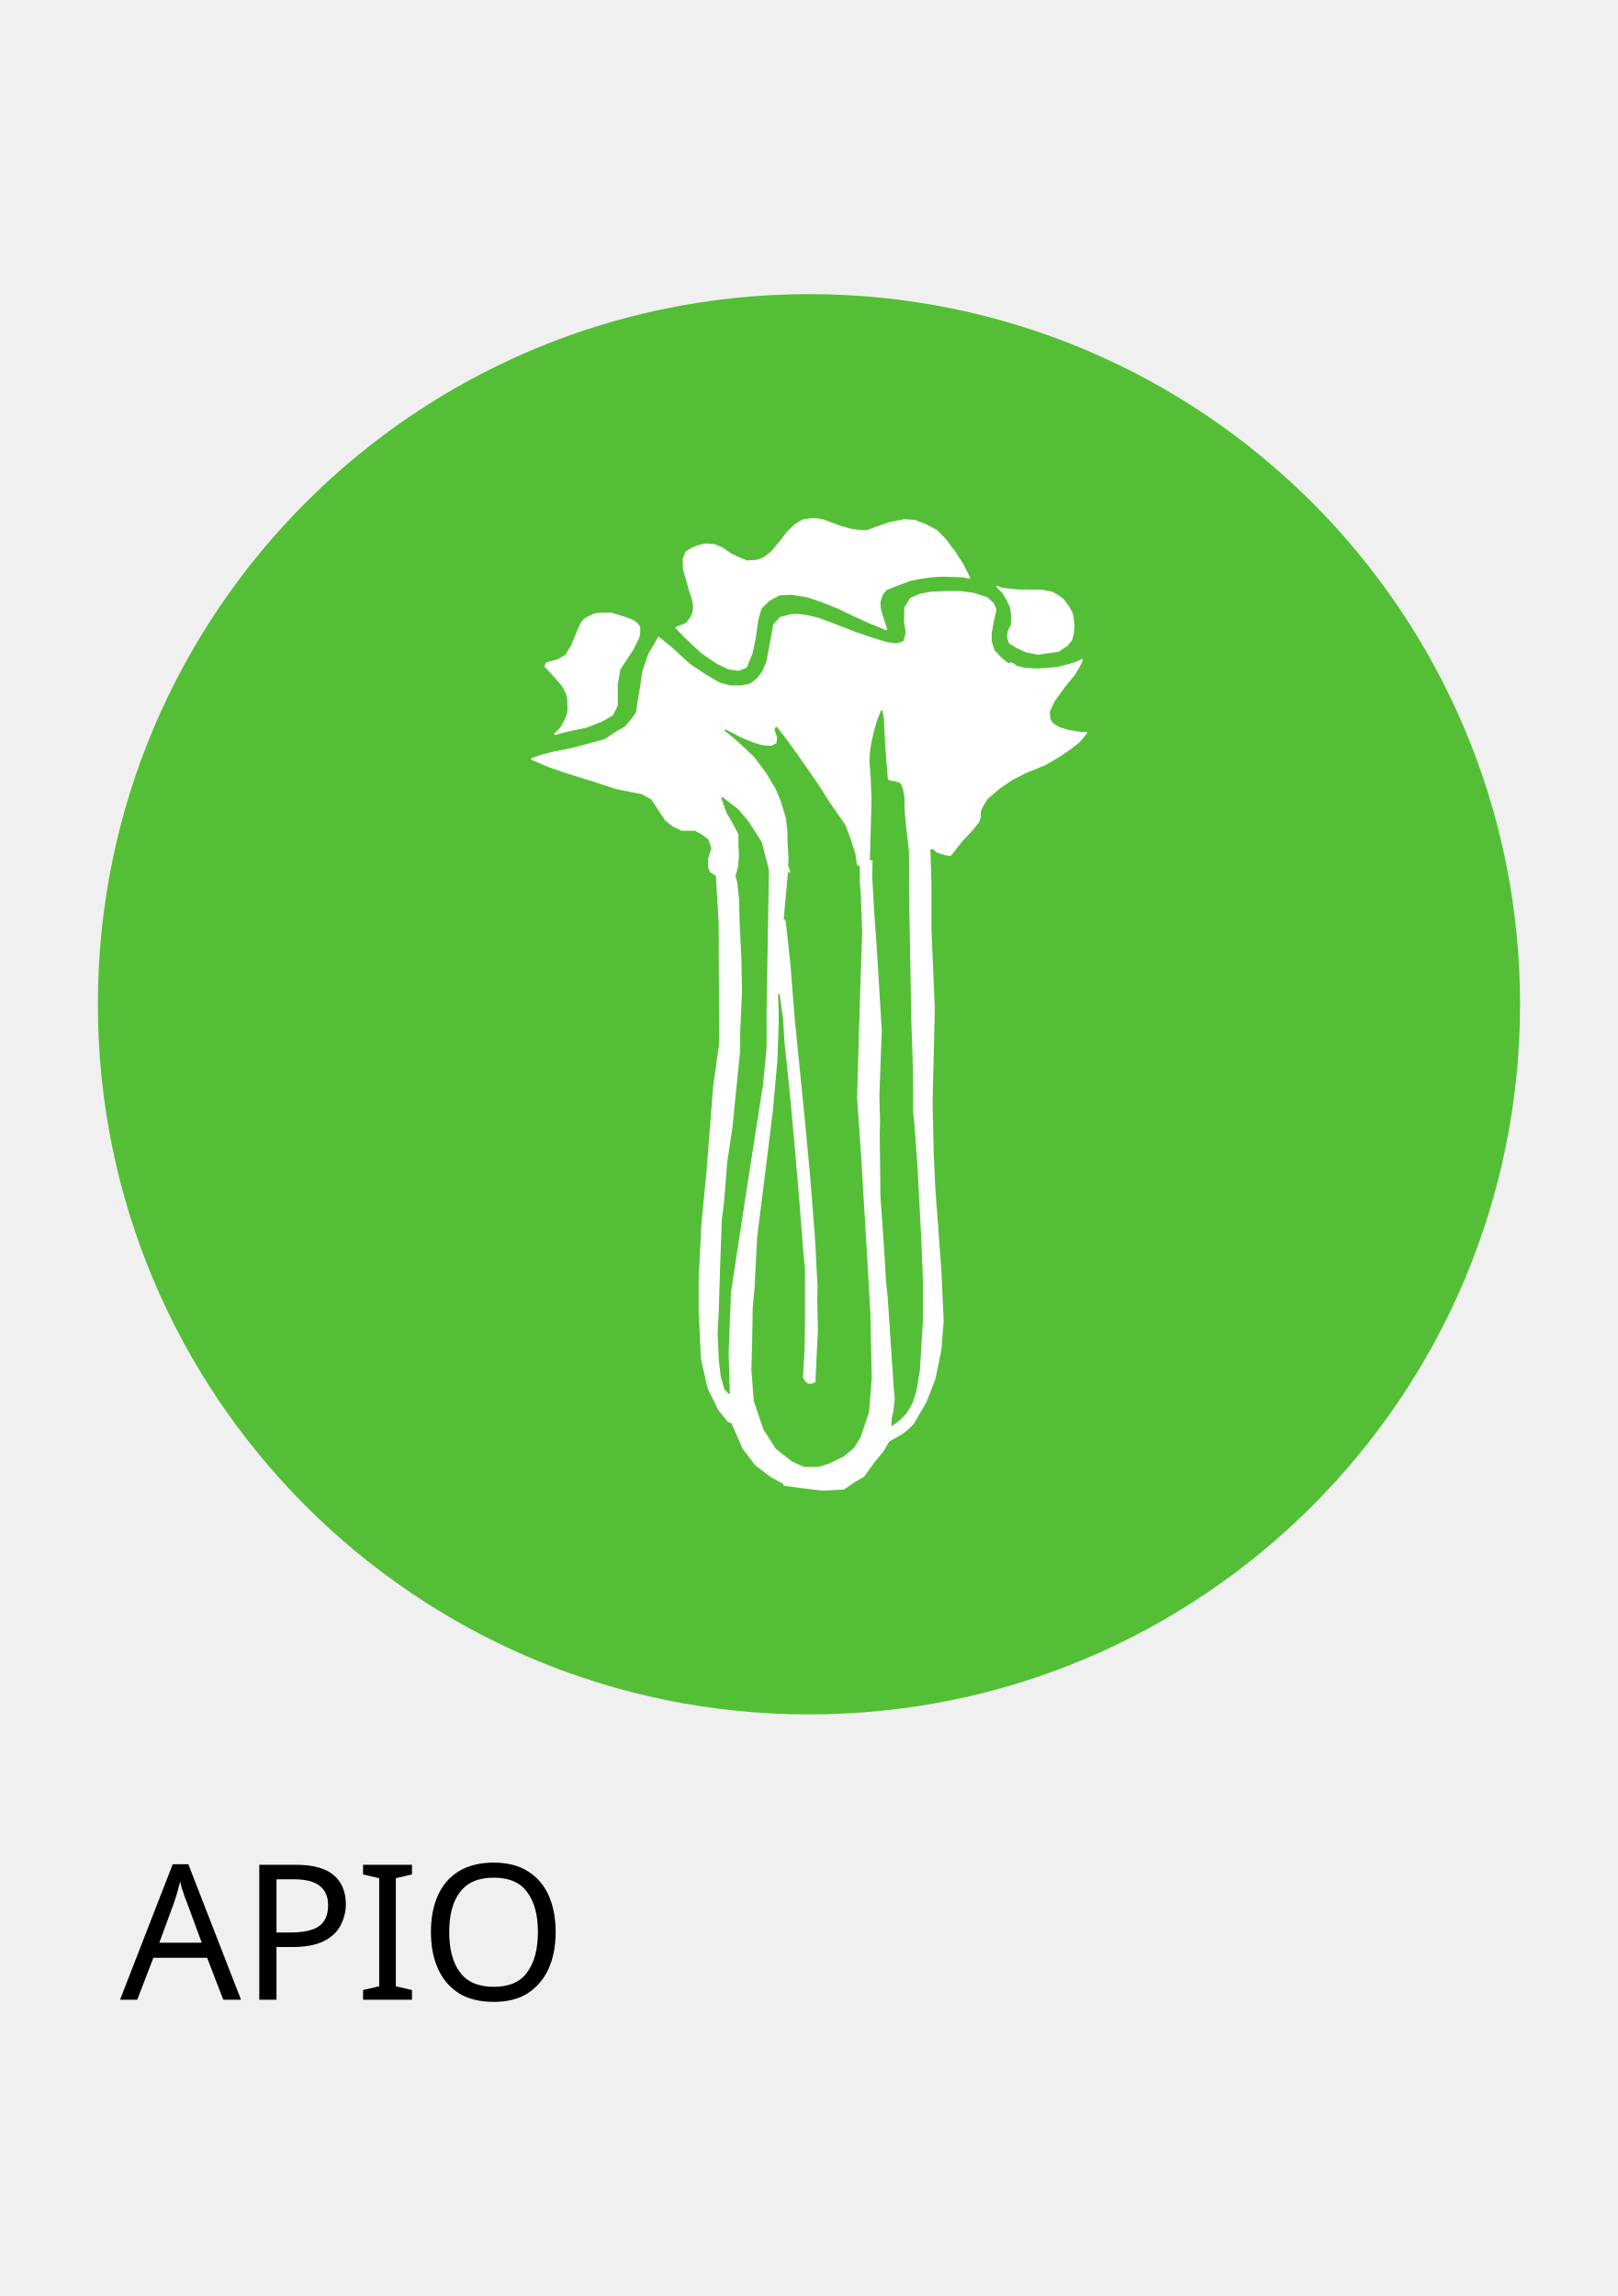
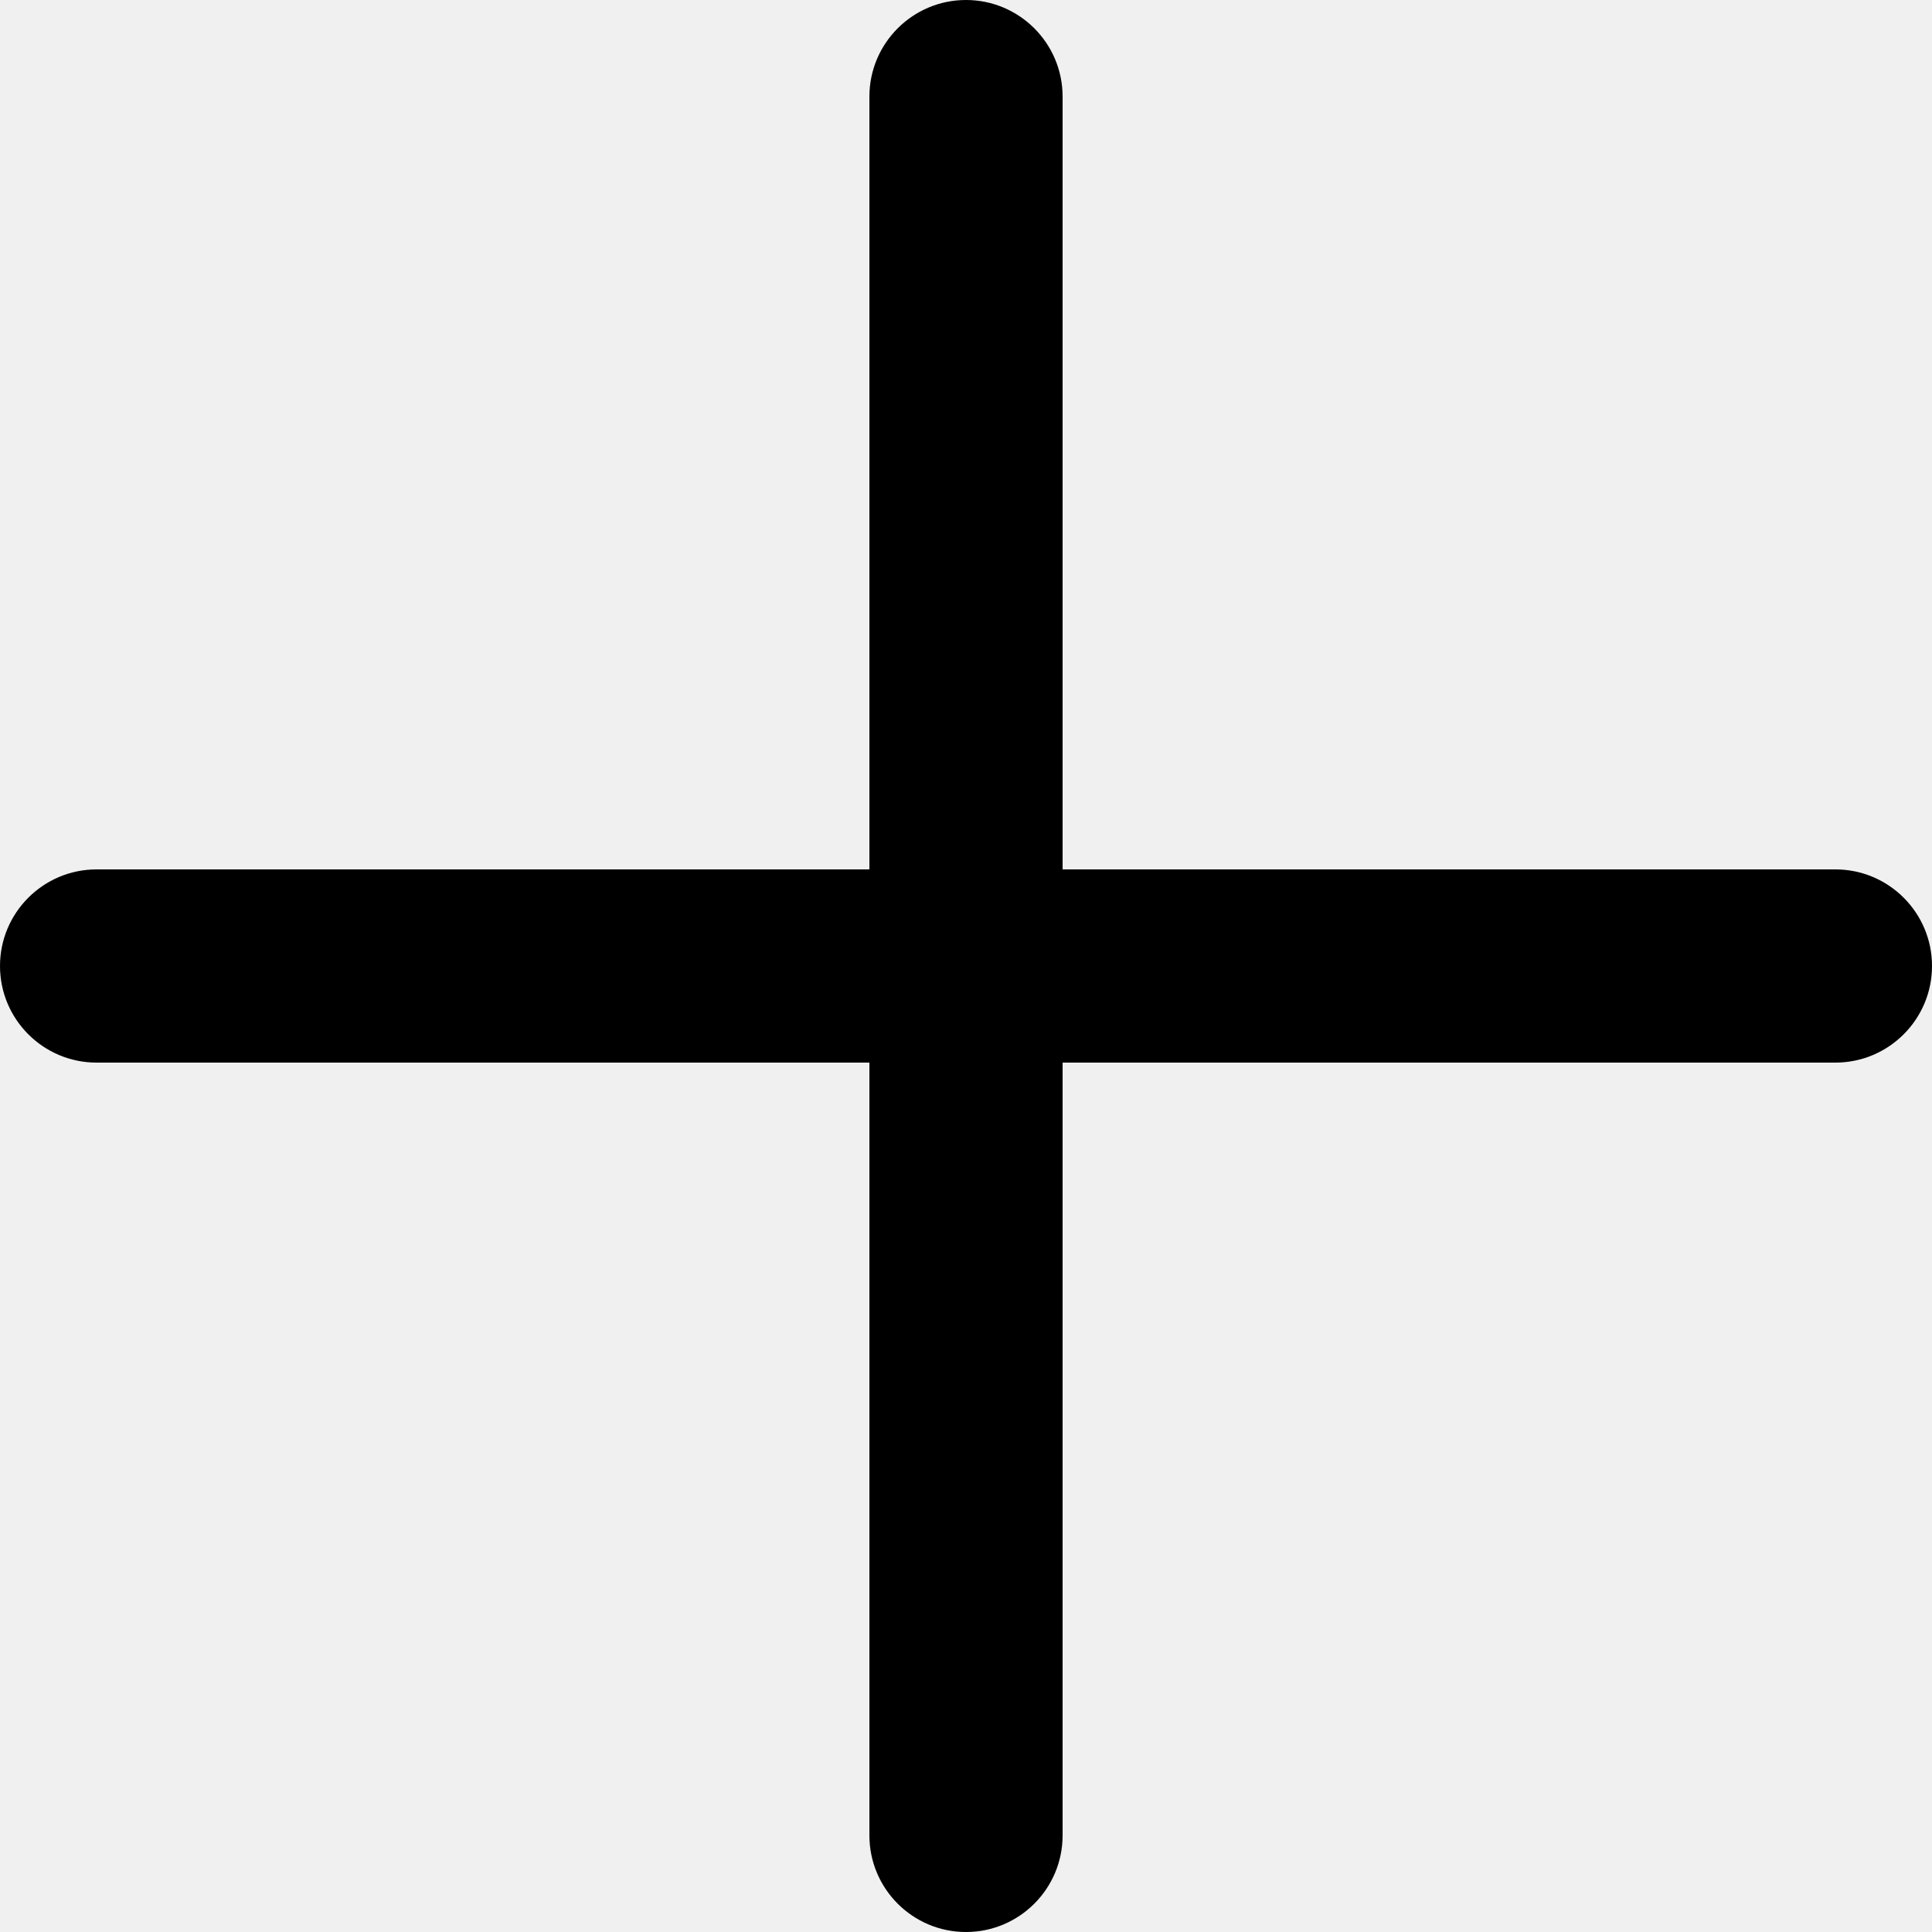
- <svg xmlns="http://www.w3.org/2000/svg" width="262.205" height="372.047" id="svg4209" version="1.1">
-   <defs id="defs4211" />
-   <g id="layer1" transform="translate(0,-680.3149)">
-     <g id="g3071" transform="matrix(5.576633,0,0,5.576633,-1063.851,-974.9163)">
-       <text id="text4033-9-0" y="354.922" x="214.412" style="font-size:15px;font-style:normal;font-weight:normal;text-align:center;line-height:125%;letter-spacing:0px;word-spacing:0px;text-anchor:middle;fill:#000000;fill-opacity:1;stroke:none;font-family:Sans" xml:space="preserve">
-         <tspan style="font-size:5.5px" id="tspan4037-1-7" y="354.922" x="214.412">APIO</tspan>
-       </text>
-       <g transform="translate(1.069534,0)" id="g3060">
-         <path style="fill:#54bf36;fill-opacity:1;stroke:#54bf36;stroke-width:3;stroke-linecap:round;stroke-linejoin:round;stroke-miterlimit:4;stroke-opacity:1;stroke-dasharray:none;stroke-dashoffset:0" id="path3230-2-7" d="m 39.937,29.288 c 0,10.339 -8.222,18.72 -18.364,18.72 -10.142,0 -18.364,-8.381 -18.364,-18.72 0,-10.339 8.222,-18.72 18.364,-18.72 10.142,0 18.364,8.381 18.364,18.72 z" transform="matrix(1.040331,0,0,1.020515,190.7661,296.1082)" />
-         <g id="g4042" transform="translate(-165.2273,296.4312)">
-           <path id="path3262" d="m 386.128,18.564 -0.038,-0.324 -0.105,-0.21 -0.162,-0.219 -0.152,-0.114 -0.171,-0.095 -0.295,-0.057 -0.715,-0.009 -0.448,-0.048 -0.133,-0.057 0.162,0.162 0.105,0.171 0.124,0.248 0.038,0.257 -0.01,0.267 -0.086,0.191 -0.029,0.152 0.057,0.181 0.21,0.133 0.276,0.124 0.333,0.067 0.591,-0.086 0.248,-0.162 0.133,-0.162 0.048,-0.181 z" style="fill:#ffffff;fill-opacity:1;stroke:#ffffff;stroke-width:0.05;stroke-linecap:round;stroke-linejoin:round;stroke-miterlimit:4;stroke-opacity:1;stroke-dasharray:none" />
-           <path id="path4032" d="m 374.581,18.621 0.295,-0.114 0.124,-0.162 0.076,-0.152 0.019,-0.2 -0.038,-0.21 -0.086,-0.257 -0.114,-0.41 -0.057,-0.181 -0.01,-0.295 0.076,-0.21 0.152,-0.095 0.2,-0.086 0.219,-0.048 0.248,0.019 0.229,0.095 0.219,0.152 0.219,0.114 0.286,0.114 0.295,-0.019 0.21,-0.086 0.219,-0.171 0.276,-0.333 0.181,-0.238 0.219,-0.21 0.219,-0.133 0.295,-0.048 0.276,0.038 0.514,0.191 0.305,0.086 0.286,0.038 0.2,0 0.305,-0.114 0.333,-0.114 0.438,-0.086 0.305,0.019 0.314,0.124 0.324,0.171 0.238,0.248 0.295,0.391 0.219,0.343 0.191,0.381 -0.191,-0.038 -0.581,-0.019 -0.324,0.019 -0.295,0.038 -0.324,0.067 -0.391,0.143 -0.305,0.124 -0.124,0.143 -0.067,0.21 0,0.181 0.057,0.21 0.133,0.419 -0.495,-0.2 -0.419,-0.191 -0.495,-0.238 -0.534,-0.21 -0.343,-0.114 -0.476,-0.076 -0.343,0.019 -0.305,0.162 -0.238,0.238 -0.095,0.333 -0.076,0.543 -0.095,0.438 -0.162,0.391 -0.21,0.086 -0.286,-0.038 -0.343,-0.162 -0.467,-0.324 -0.495,-0.467 z" style="fill:#ffffff;fill-opacity:1;stroke:#ffffff;stroke-width:0.05;stroke-linecap:round;stroke-linejoin:round;stroke-miterlimit:4;stroke-opacity:1;stroke-dasharray:none" />
-           <path id="path3283" d="m 372.855,20.884 0,-0.587 0.074,-0.464 0.374,-0.571 0.173,-0.345 c 0.03,-0.072 0.039,-0.178 0.029,-0.316 -0.089,-0.151 -0.206,-0.187 -0.32,-0.237 l -0.508,-0.158 c -0.199,0.014 -0.42,-0.018 -0.557,0.069 -0.314,0.139 -0.262,0.205 -0.335,0.296 l -0.242,0.587 -0.173,0.276 -0.242,0.138 -0.316,0.084 c -0.019,0.055 -0.069,0.103 0.01,0.133 l 0.311,0.345 c 0.155,0.167 0.281,0.349 0.305,0.582 l 0.006,0.311 c -0.024,0.199 -0.125,0.351 -0.212,0.512 l -0.173,0.173 0.414,-0.104 0.493,-0.103 0.438,-0.173 0.311,-0.173 z" style="fill:#ffffff;fill-opacity:1;stroke:#ffffff;stroke-width:0.05;stroke-linecap:round;stroke-linejoin:round;stroke-miterlimit:4;stroke-opacity:1;stroke-dasharray:none" />
-           <path id="path3265" d="m 374.07,18.915 -0.279,0.479 -0.177,0.515 -0.064,0.451 -0.064,0.386 -0.048,0.338 -0.145,0.209 -0.193,0.225 -0.209,0.113 -0.386,0.258 -0.37,0.097 -0.531,0.145 -0.564,0.113 -0.386,0.097 -0.274,0.097 0.531,0.225 0.515,0.177 0.58,0.177 0.837,0.274 0.741,0.145 0.29,0.161 0.403,0.612 0.225,0.177 0.241,0.113 0.386,0 0.209,0.113 0.193,0.145 0.097,0.274 -0.097,0.306 0,0.241 0.048,0.129 0.177,0.113 0.081,1.368 0.016,3.51 -0.177,1.272 -0.193,2.479 -0.145,1.481 -0.081,1.594 0,0.95 0.064,1.385 0.193,0.853 0.306,0.628 0.274,0.338 0.113,0.048 0.322,0.741 0.37,0.483 0.451,0.338 0.354,0.193 0.016,0.048 0.451,0.064 0.644,0.081 0.628,-0.032 0.258,-0.177 0,0 0.322,-0.193 0.29,-0.402 0.274,-0.338 0.161,-0.274 c 0.225,-0.148 0.373,-0.156 0.717,-0.516 l 0.362,-0.627 0.258,-0.66 0.177,-0.853 0.064,-0.837 -0.064,-1.417 -0.097,-1.336 -0.081,-1.079 -0.048,-1.046 -0.032,-1.465 0.064,-2.721 -0.097,-2.318 0,-1.32 -0.032,-1.014 0.108,-0.022 0.119,0.109 0.218,0.069 0.149,0.03 0.059,-0.059 0.268,-0.347 0.327,-0.347 0.178,-0.228 0.04,-0.139 0,-0.139 0.03,-0.099 0.168,-0.287 0.357,-0.307 0.377,-0.258 0.436,-0.218 0.515,-0.208 0.426,-0.248 0.317,-0.218 0.228,-0.178 0.129,-0.139 0.109,-0.139 -0.178,0 -0.347,-0.059 -0.287,-0.089 -0.178,-0.119 -0.079,-0.129 -0.02,-0.218 0.149,-0.317 0.317,-0.436 0.268,-0.327 0.109,-0.178 0.079,-0.149 0.04,-0.099 -0.159,0.079 -0.258,0.079 -0.317,0.079 -0.307,0.02 -0.258,0.02 -0.357,-0.02 -0.248,-0.059 c 0,0 -0.178,-0.159 -0.178,-0.079 0,0.079 -0.278,-0.168 -0.278,-0.168 l -0.198,-0.208 -0.089,-0.268 0,-0.258 0.079,-0.416 0.059,-0.258 -0.079,-0.178 -0.168,-0.159 -0.396,-0.129 -0.377,-0.05 -0.476,0 -0.387,0.02 -0.317,0.059 -0.268,0.119 -0.159,0.258 -0.01,0.396 0.05,0.327 -0.069,0.268 -0.188,0.069 -0.317,-0.03 -0.476,-0.149 -0.466,-0.159 -0.555,-0.218 -0.505,-0.188 -0.347,-0.079 -0.248,-0.03 -0.198,0.01 -0.297,0.079 -0.188,0.208 -0.059,0.337 -0.079,0.426 -0.059,0.317 -0.109,0.258 -0.159,0.218 -0.218,0.168 -0.248,0.059 -0.337,0 -0.327,-0.089 -0.406,-0.238 -0.446,-0.297 -0.327,-0.297 -0.238,-0.218 -0.248,-0.198 z" style="fill:#ffffff;fill-opacity:1;stroke:#ffffff;stroke-width:0.05;stroke-linecap:round;stroke-linejoin:round;stroke-miterlimit:4;stroke-opacity:1;stroke-dasharray:none" />
-           <path id="path4036" d="m 380.707,23.052 -0.079,-0.981 -0.04,-0.813 -0.04,-0.208 -0.109,0.277 -0.089,0.307 -0.069,0.297 -0.05,0.327 -0.01,0.268 0.03,0.377 0.03,0.714 -0.02,0.704 -0.03,1.041 0.079,-0.01 -0.01,0.496 0.04,0.753 0.03,0.456 0.059,0.832 0.149,2.448 -0.04,1.06 -0.03,0.842 0.02,0.723 -0.01,0.396 0.02,1.774 0.109,1.566 0.05,0.882 0.05,0.476 0.178,2.656 0.03,0.307 -0.04,0.377 -0.05,0.208 -0.01,0.188 0.218,-0.168 0.178,-0.188 0.089,-0.139 0.089,-0.159 0.109,-0.357 0.099,-0.595 0.089,-1.487 0,-1.041 -0.05,-1.269 -0.069,-1.328 -0.05,-0.892 -0.079,-1.1 -0.04,-0.377 0,-0.961 -0.02,-0.773 -0.03,-0.852 -0.069,-3.806 0,-1.169 -0.04,-0.357 -0.05,-0.426 -0.04,-0.446 0,-0.327 -0.04,-0.238 -0.04,-0.119 -0.05,-0.069 -0.069,-0.02 -0.109,-0.03 -0.059,0 z" style="fill:#54bf36;fill-opacity:1;stroke:#54bf36;stroke-width:0.05;stroke-linecap:round;stroke-linejoin:round;stroke-miterlimit:4;stroke-opacity:1;stroke-dasharray:none" />
-           <path id="path4038" d="m 376.01,21.605 0.436,0.228 0.387,0.159 0.238,0.069 0.278,0.02 0.168,-0.089 0.02,-0.188 -0.079,-0.218 0.03,-0.059 0.248,0.317 0.347,0.476 0.605,0.872 0.327,0.515 0.456,0.654 0.159,0.426 0.129,0.406 0.05,0.347 0.079,0.03 0,0.416 0.03,0.406 0.04,1.07 -0.069,2.091 -0.079,2.725 0.109,1.566 0.188,3.142 0.089,1.546 0.04,1.893 -0.079,0.991 -0.248,0.733 -0.188,0.297 -0.287,0.238 -0.406,0.198 -0.307,0.099 -0.426,0 -0.337,-0.149 -0.466,-0.367 -0.357,-0.555 -0.278,-0.823 -0.069,-0.902 0.02,-0.723 0.02,-1.08 0.05,-0.545 0.079,-1.516 0.218,-1.734 0.238,-1.933 0.129,-1.427 0.03,-0.793 0.01,-0.347 0,-0.327 -0.02,-0.466 0.099,0.704 0.04,0.674 0.089,0.852 0.069,0.664 0.159,1.744 0.119,1.407 0.109,1.397 0.05,0.555 0,0.892 0,0.535 -0.01,0.842 -0.05,0.862 0.089,0.139 0.099,0.059 0.129,-0.01 0.109,-0.069 -0.01,-0.069 0.069,-1.447 -0.02,-0.862 0.01,-0.387 -0.079,-1.487 -0.139,-1.754 -0.149,-1.586 -0.297,-2.973 -0.129,-1.625 -0.129,-1.169 -0.02,-0.089 -0.04,-0.01 0.119,-1.328 0.089,0.03 -0.03,-0.099 -0.05,-0.149 0.01,-0.238 -0.03,-0.466 0,-0.258 -0.04,-0.396 -0.139,-0.476 -0.168,-0.406 -0.278,-0.466 -0.357,-0.476 -0.337,-0.317 -0.228,-0.208 z" style="fill:#54bf36;fill-opacity:1;stroke:#54bf36;stroke-width:0.05;stroke-linecap:round;stroke-linejoin:round;stroke-miterlimit:4;stroke-opacity:1;stroke-dasharray:none" />
-           <path id="path4040" d="m 376.112,40.862 -0.035,-1.172 0.069,-1.758 0.483,-3.171 0.448,-2.861 0.103,-1.069 0,-0.793 0,-0.276 0.069,-4.102 -0.207,-0.793 -0.172,-0.276 -0.216,-0.332 -0.293,-0.345 -0.448,-0.345 0.155,0.431 0.172,0.293 0.172,0.328 0,0.345 0.017,0.31 -0.035,0.328 -0.069,0.241 0.052,0.172 0.052,0.5 0.017,0.655 0.052,1.086 0.017,0.931 -0.052,1.189 0,0.517 -0.224,2.241 -0.155,1.034 -0.086,1.103 -0.069,0.552 -0.052,1.431 -0.035,1.172 -0.035,0.724 0.035,0.758 0.052,0.448 0.103,0.379 z" style="fill:#54bf36;fill-opacity:1;stroke:#54bf36;stroke-width:0.05;stroke-linecap:round;stroke-linejoin:round;stroke-miterlimit:4;stroke-opacity:1;stroke-dasharray:none" />
-         </g>
-       </g>
-     </g>
-   </g>
+ <svg xmlns="http://www.w3.org/2000/svg" height="426.667pt" viewBox="0 0 426.667 426.667" width="426.667pt">
+   <path d="m405.332 192h-170.664v-170.668c0-11.773-9.559-21.332-21.336-21.332-11.773 0-21.332 9.559-21.332 21.332v170.668h-170.668c-11.773 0-21.332 9.559-21.332 21.332 0 11.777 9.559 21.336 21.332 21.336h170.668v170.664c0 11.777 9.559 21.336 21.332 21.336 11.777 0 21.336-9.559 21.336-21.336v-170.664h170.664c11.777 0 21.336-9.559 21.336-21.336 0-11.773-9.559-21.332-21.336-21.332zm0 0" />
</svg>
